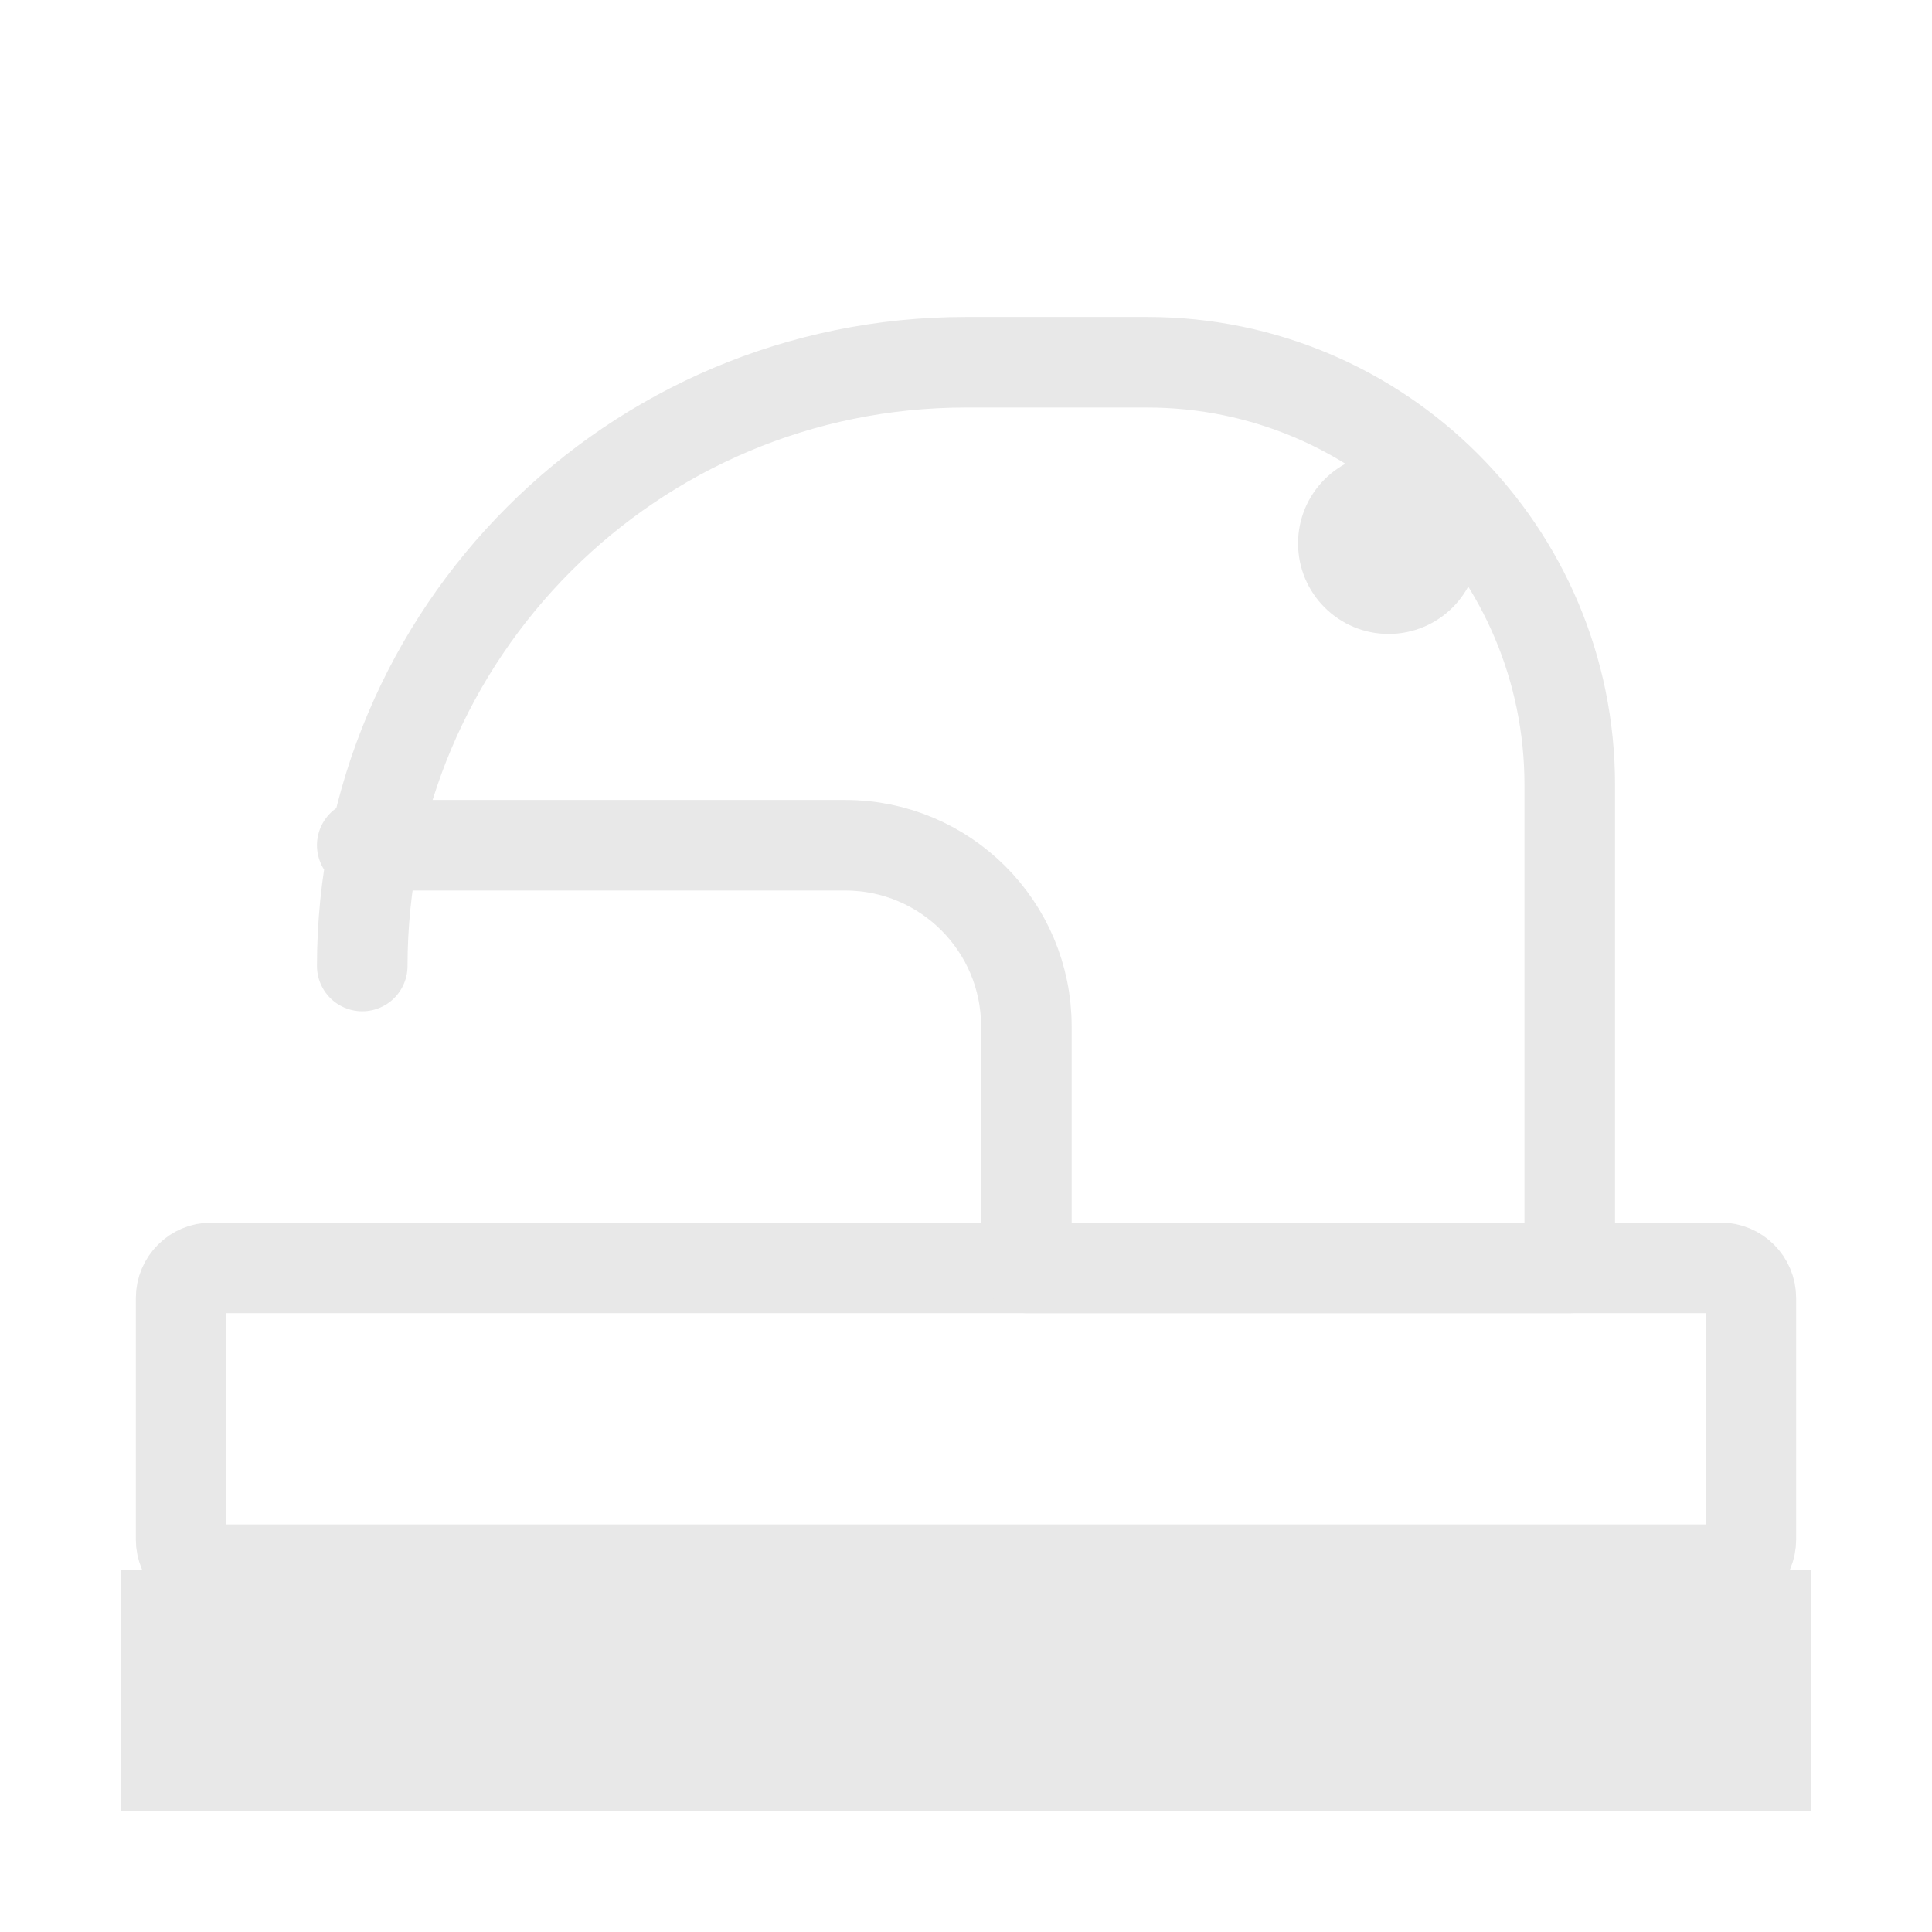
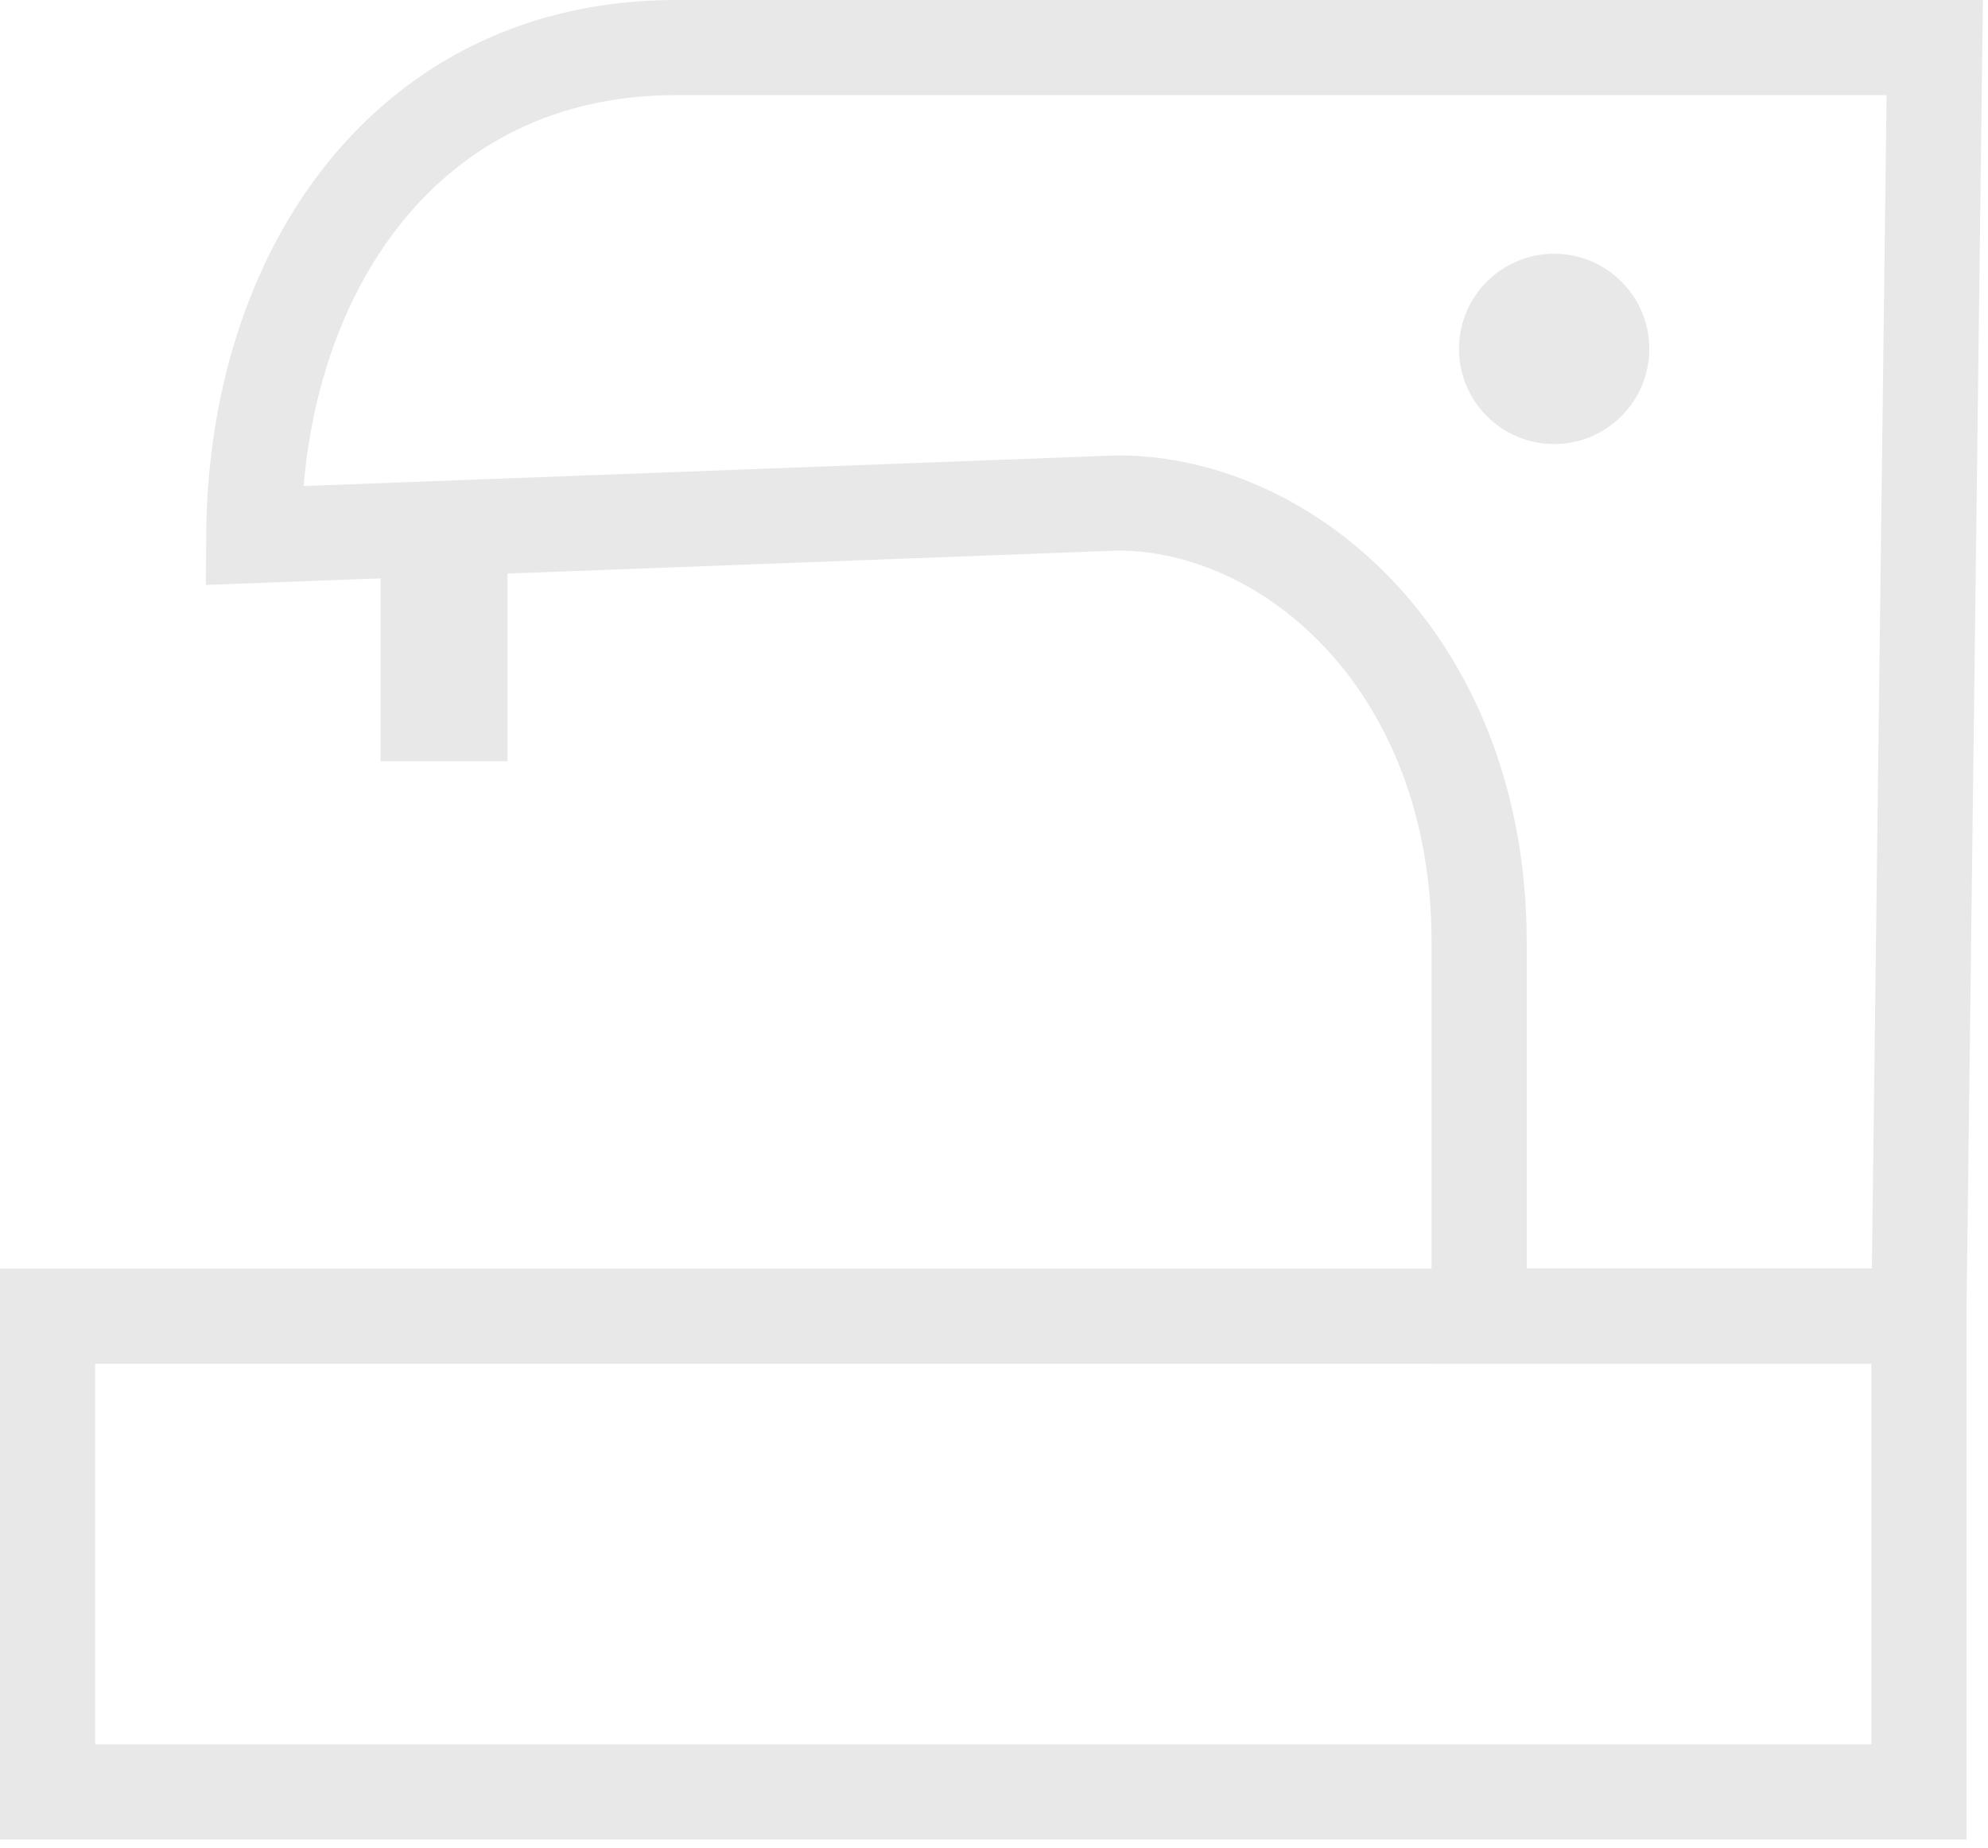
- <svg xmlns="http://www.w3.org/2000/svg" width="64" height="64" viewBox="0 0 64 64" fill="none">
-   <rect x="6" y="42" width="52" height="10" rx="1" stroke="#E8E8E8" stroke-width="3" fill="none" />
-   <rect x="4" y="52" width="56" height="8" fill="#E8E8E8" />
-   <path d="M12 32C12 20.954 20.954 12 32 12H38C45.732 12 52 18.268 52 26V42H34V34C34 30.686 31.314 28 28 28H12" fill="none" stroke="#E8E8E8" stroke-width="3" stroke-linecap="round" stroke-linejoin="round" />
-   <circle cx="46" cy="18" r="3" fill="#E8E8E8" />
+ <svg xmlns="http://www.w3.org/2000/svg" width="71" height="66" viewBox="0 0 71 66" fill="none">
+   <rect x="-1.699" y="1.699" width="66.832" height="16.991" transform="matrix(-1 0 0 1 66.8322 45.3096)" stroke="#E8E8E8" stroke-width="3.398" />
+   <path d="M69.098 1.699L68.531 47.009H52.826V33.649C52.826 23.773 46.093 17.964 39.921 17.964L9.062 19.126C9.129 9.648 14.586 1.699 24.124 1.699H69.098Z" stroke="#E8E8E8" stroke-width="3.398" />
+   <rect width="4.531" height="7.929" transform="matrix(-1 0 0 1 18.124 19.2568)" fill="#E8E8E8" />
+   <circle cx="3.398" cy="3.398" r="3.398" transform="matrix(-1 0 0 1 58.9033 9.0625)" fill="#E8E8E8" />
</svg>
